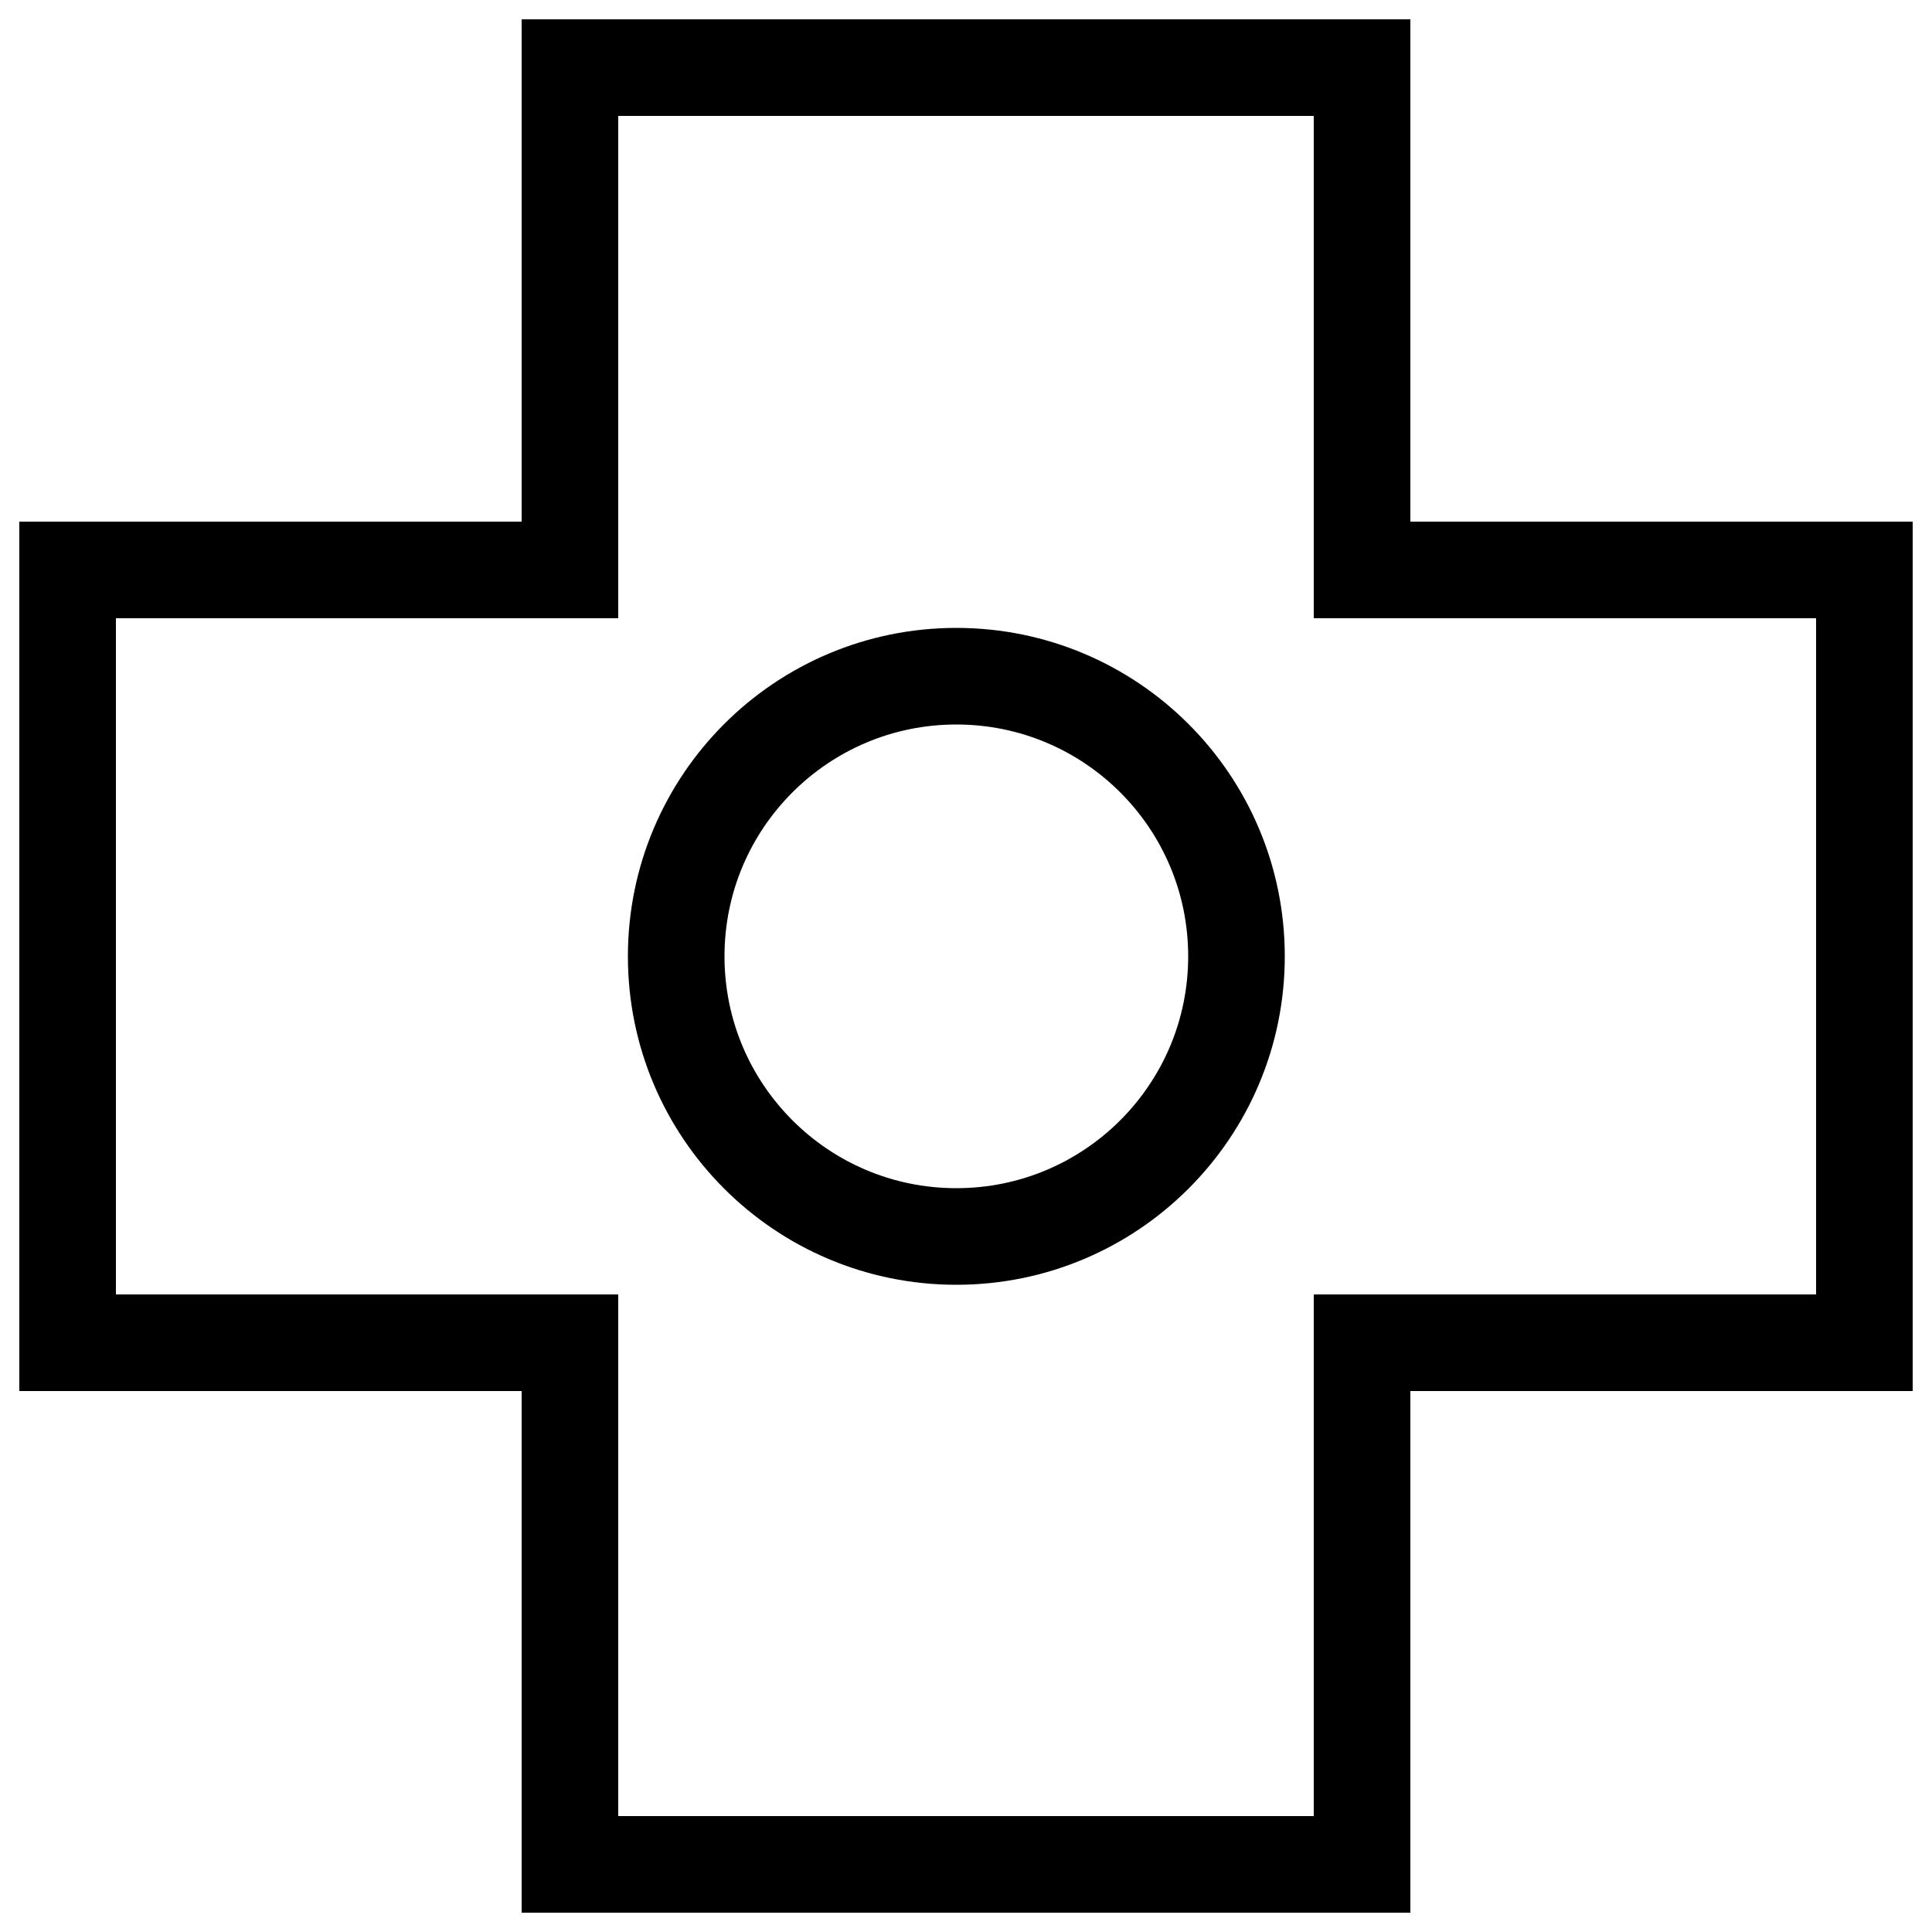
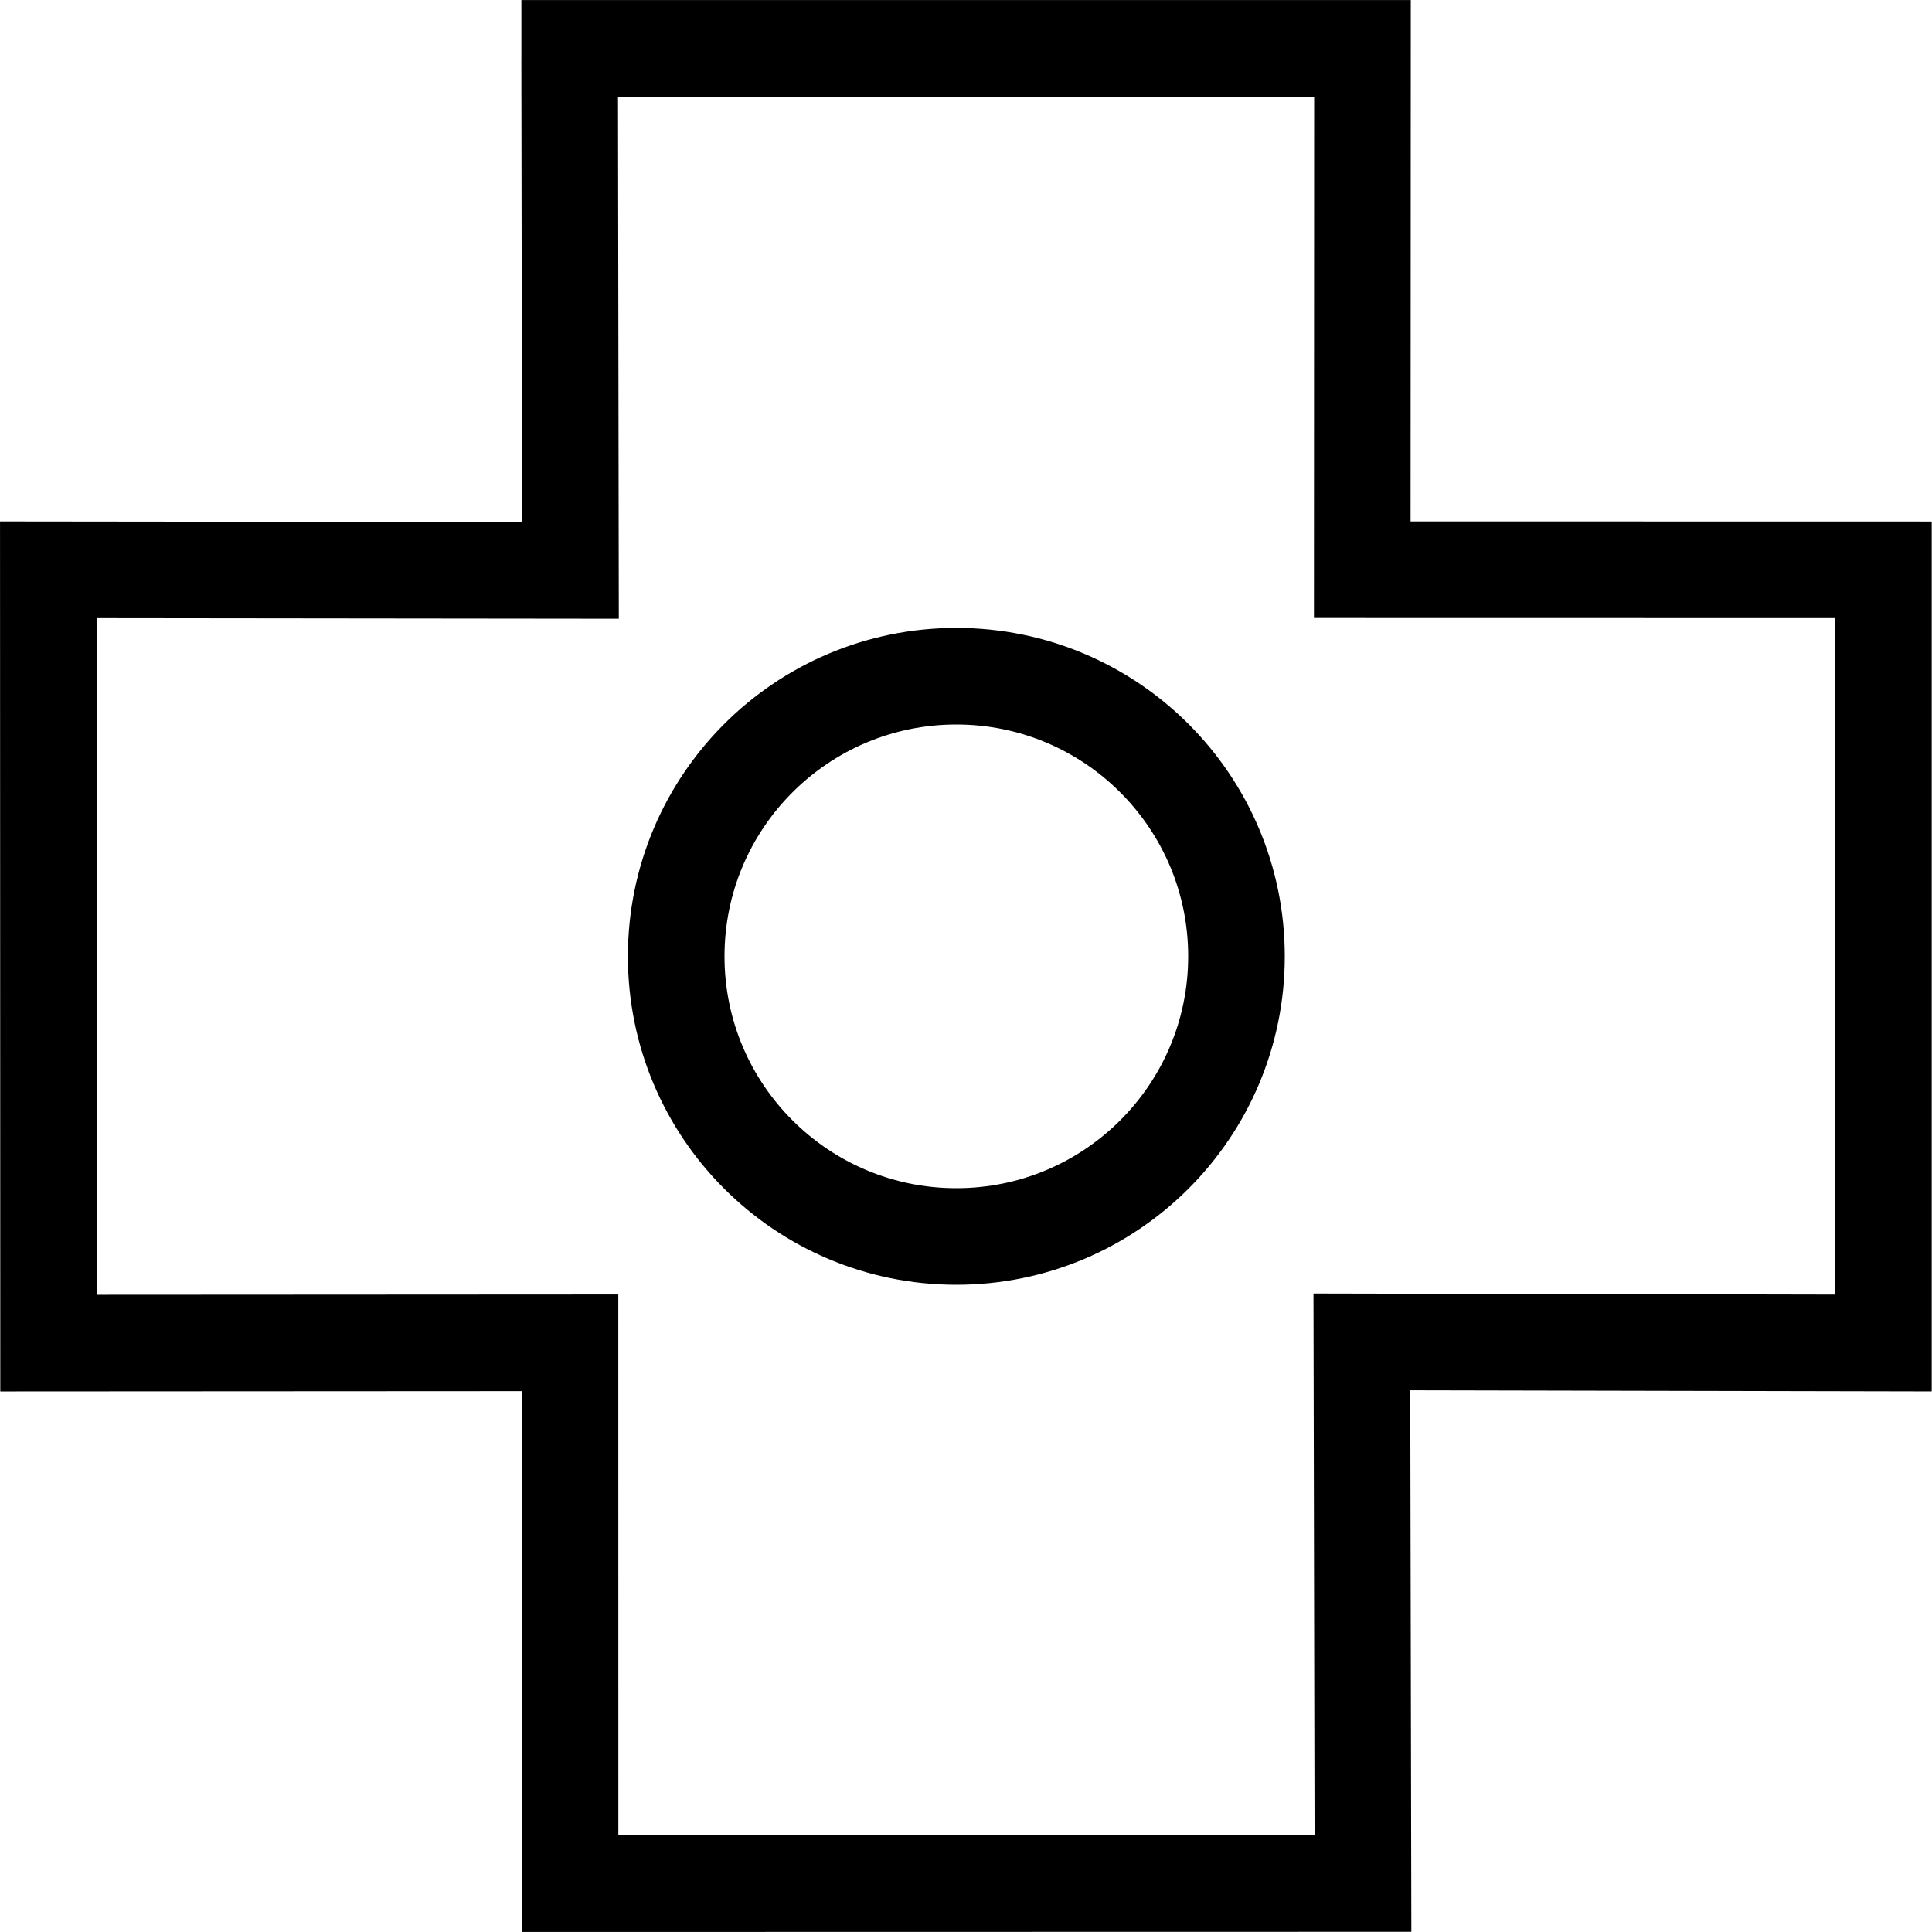
<svg xmlns="http://www.w3.org/2000/svg" width="100px" height="100px" viewBox="0 0 100 100" version="1.1">
-   <circle id="Oval-3" stroke="#000000" stroke-width="5" fill-opacity="0" cx="49.5" cy="49.5" r="14.5" />
-   <rect id="Rectangle-12" x="68" y="67" width="31" height="5" />
-   <rect id="Rectangle-6" x="31" y="1" width="38" height="5" />
-   <rect id="Rectangle-9" x="1" y="27" width="27" height="5" />
-   <rect id="Rectangle-10" x="72" y="27" width="27" height="5" />
-   <rect id="Rectangle-11" x="94" y="31" width="5" height="37" />
-   <rect id="Rectangle-13" x="68" y="67" width="5" height="32" />
-   <rect id="Rectangle-14" x="1" y="31" width="5" height="37" />
-   <rect id="Rectangle-15" x="1" y="67" width="31" height="5" />
-   <rect id="Rectangle-16" x="27" y="67" width="5" height="32" />
-   <rect id="Rectangle-17" x="32" y="94" width="36" height="5" />
-   <rect id="Rectangle-8" x="68" y="1" width="5" height="31" />
-   <rect id="Rectangle-7" x="27" y="1" width="5" height="31" />
+   <circle id="Oval-3" stroke="#000000" fill-opacity="0" cx="49.5" cy="49.5" r="14.5" style="stroke-width: 5;" />
+   <polyline style="stroke: rgb(0, 0, 0); fill: none; stroke-width: 5;" points="26.986 2.502 70.521 2.503 70.51 29.488 97.485 29.493 97.485 69.514 70.49 69.457 70.546 97.49 29.506 97.498 29.503 69.504 2.514 69.519 2.502 29.492 29.525 29.522 29.485 3.073" transform="" />
</svg>
